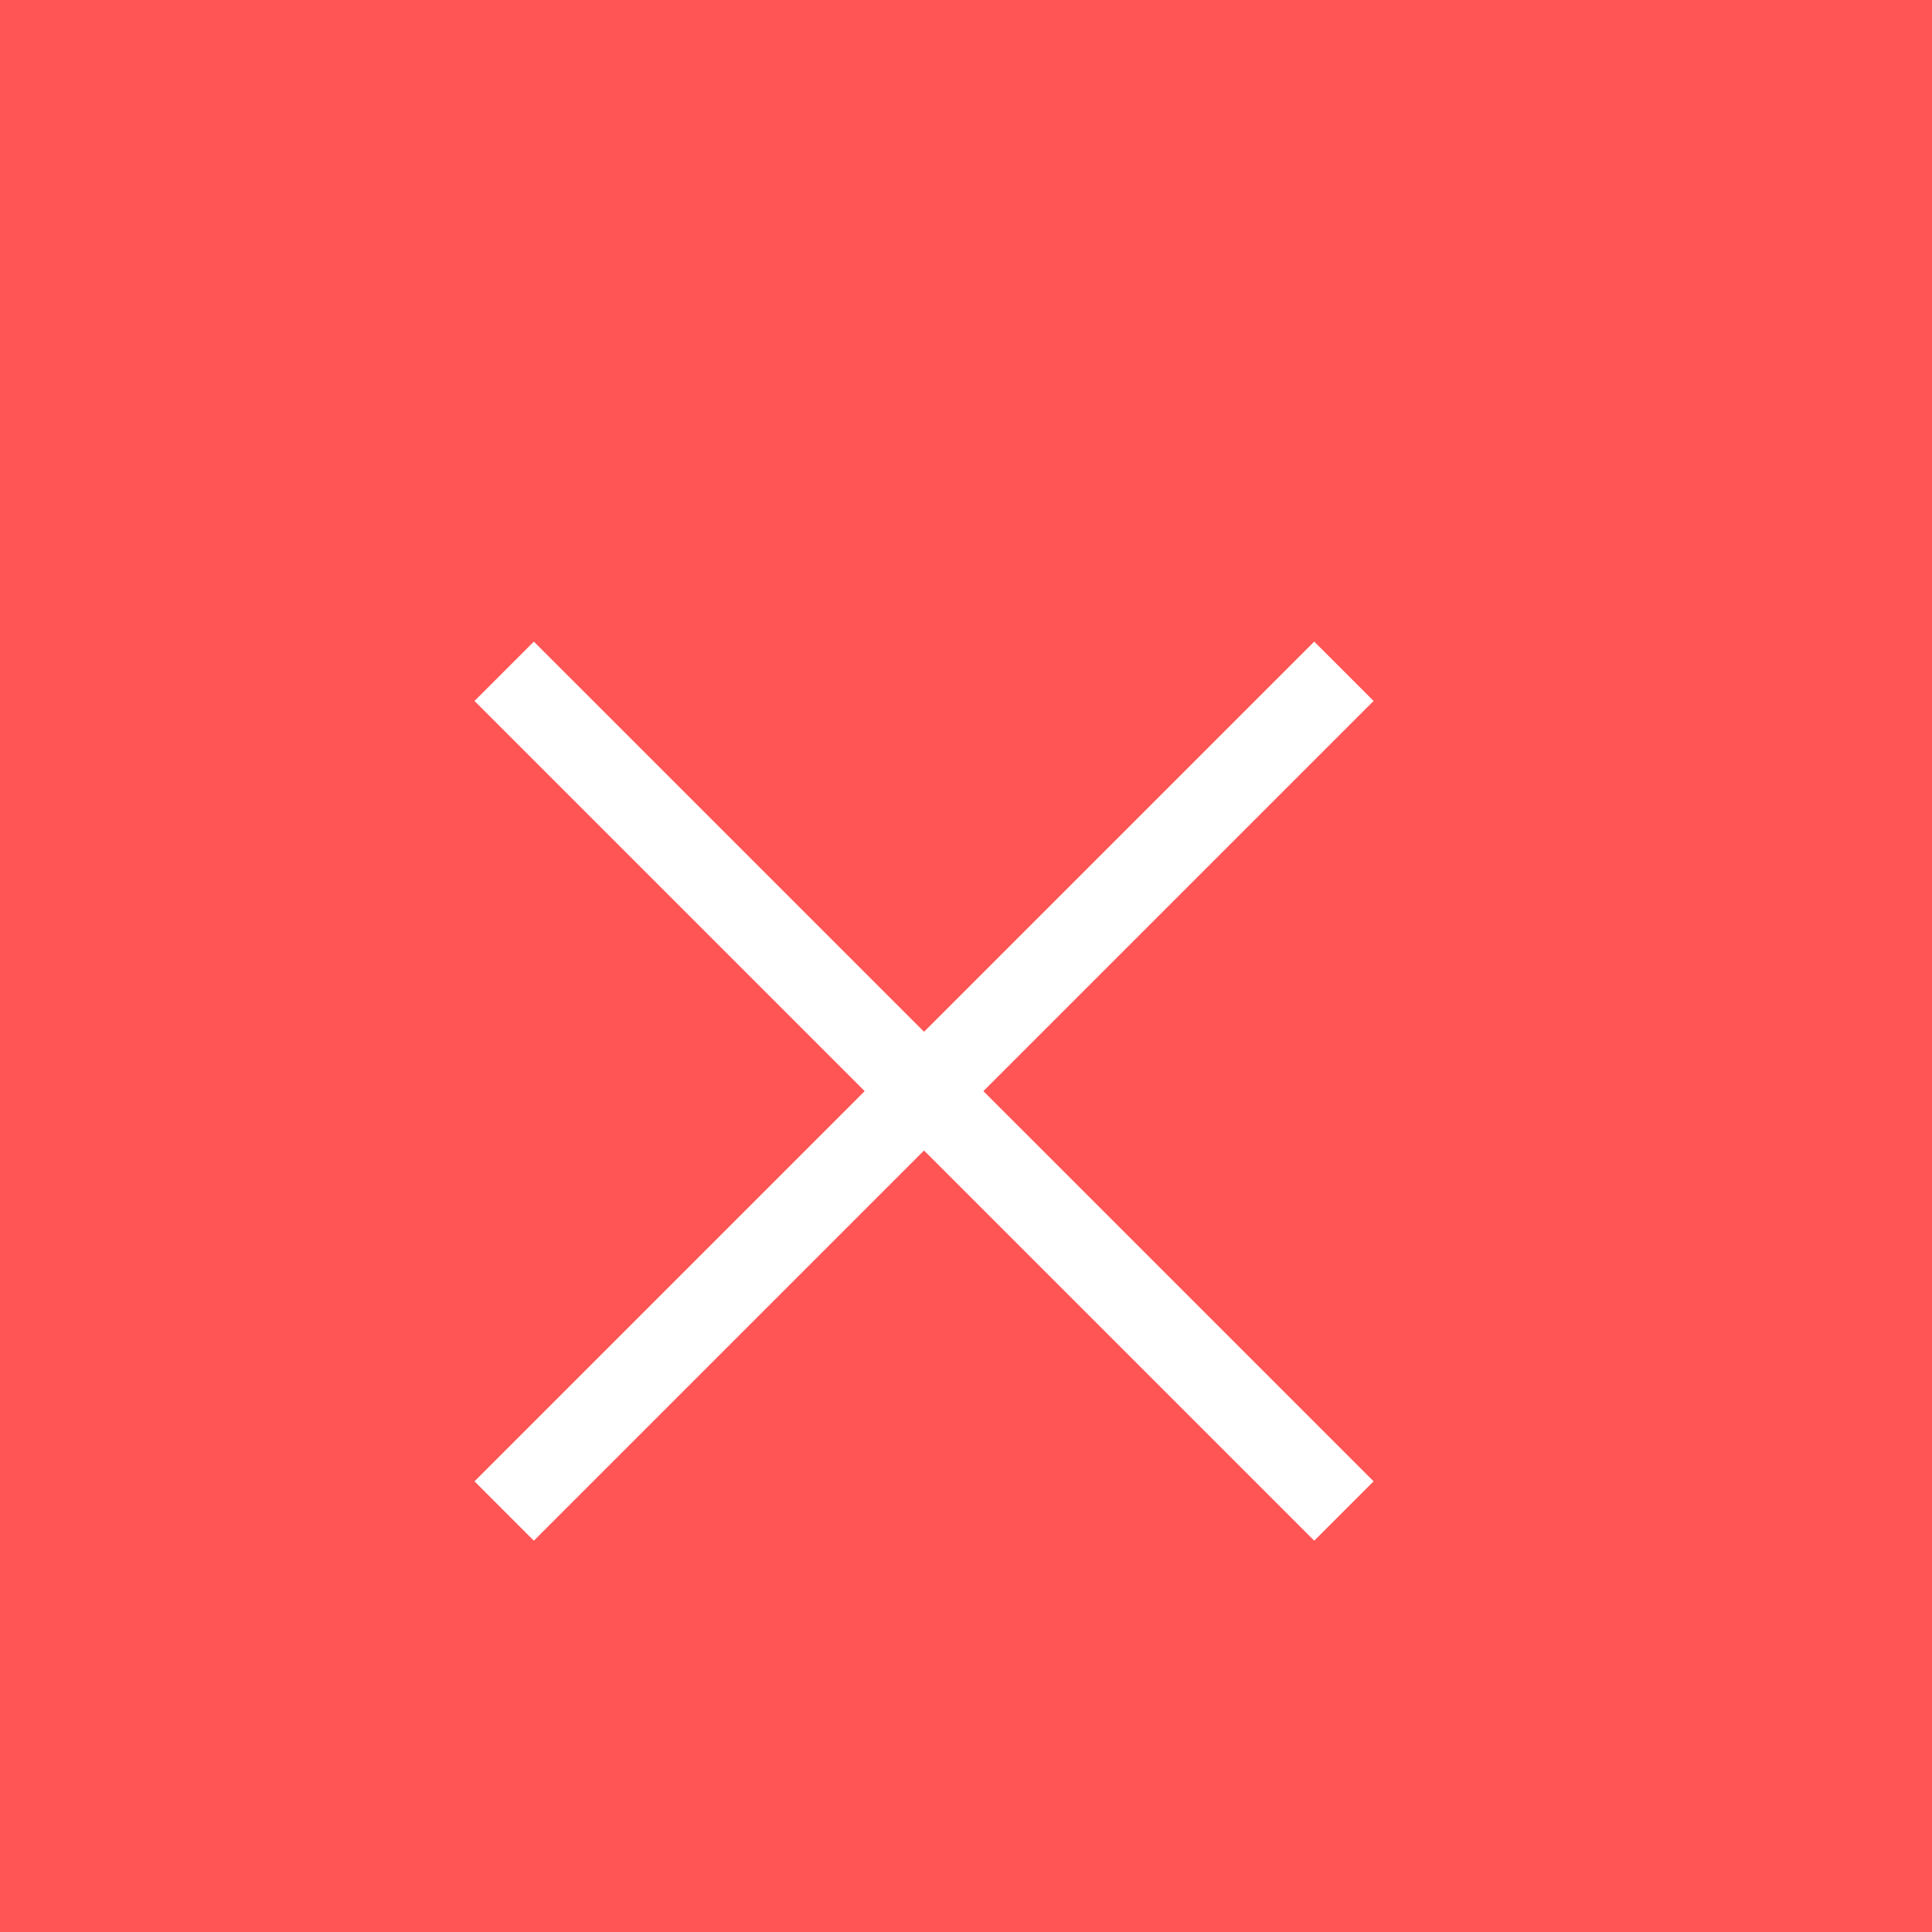
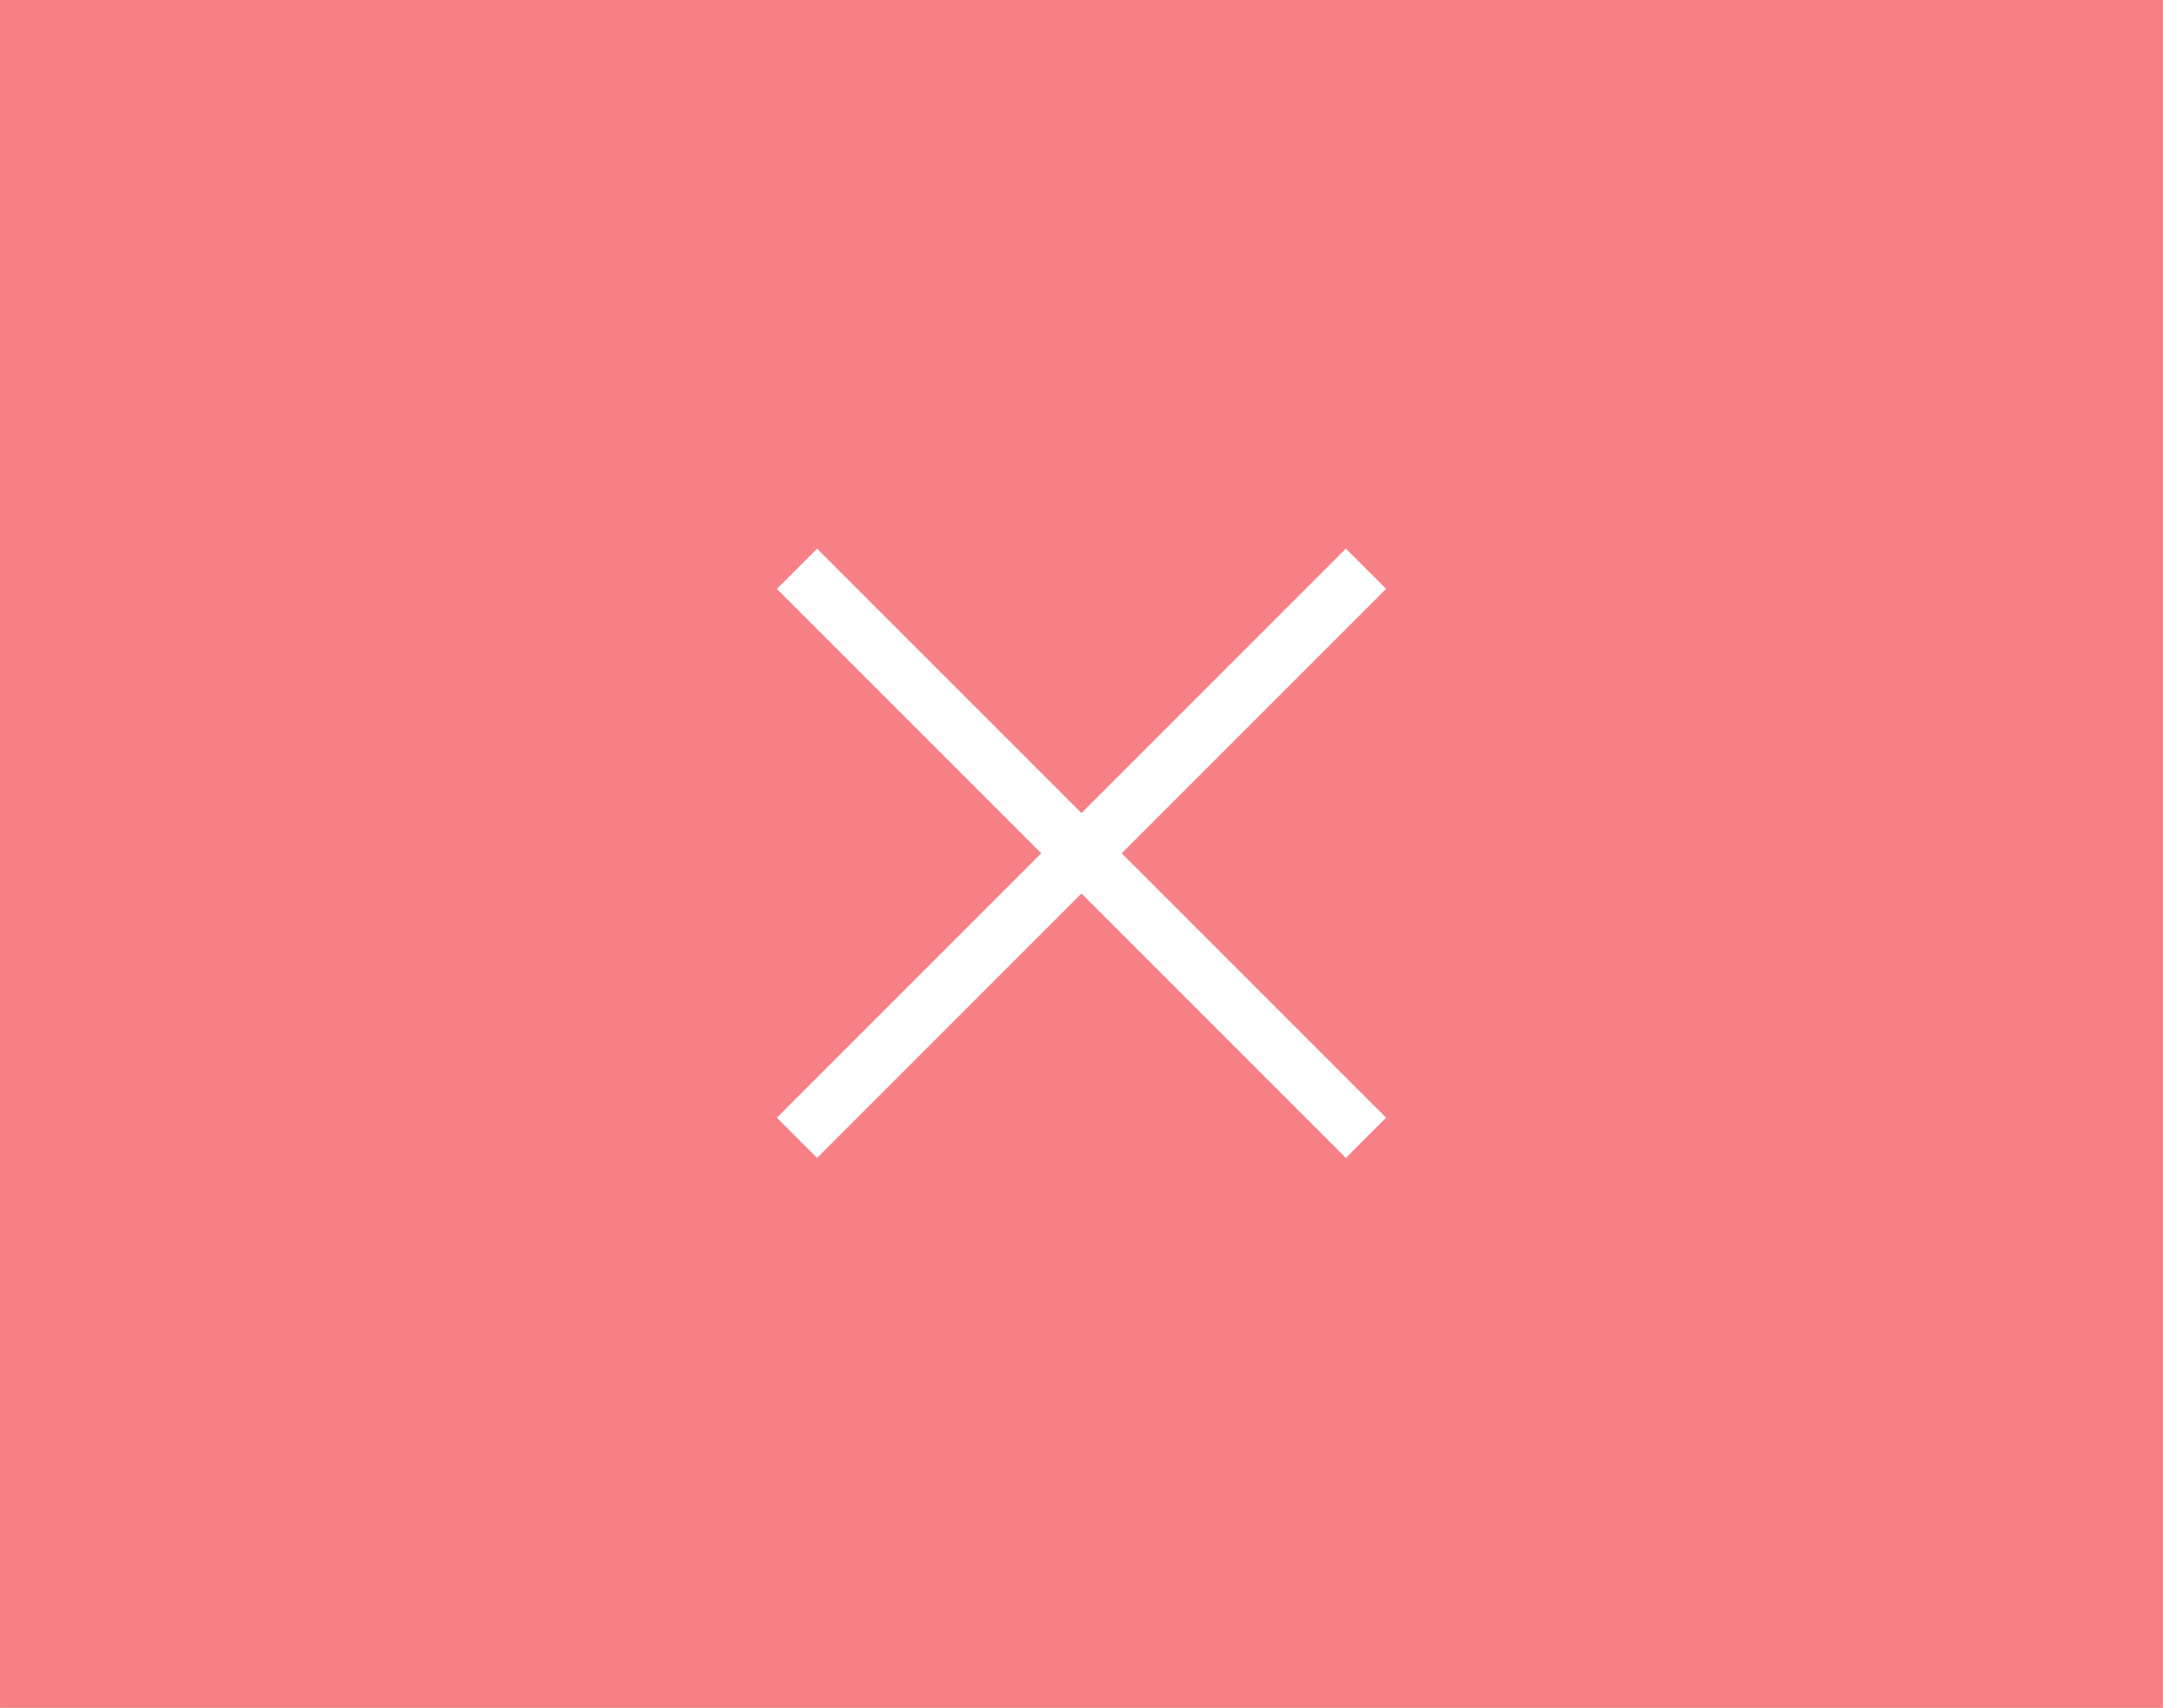
- <svg xmlns="http://www.w3.org/2000/svg" xmlns:ns1="http://www.openswatchbook.org/uri/2009/osb" xmlns:xlink="http://www.w3.org/1999/xlink" id="svg4306" width="23" height="23" version="1.1" style="enable-background:new">
-   <defs id="defs29">
-     <linearGradient id="fg_color" ns1:paint="solid">
-       <stop style="stop-color:#d3dae3;stop-opacity:1;" offset="0" id="stop1387" />
-     </linearGradient>
-     <linearGradient id="selected_fg_color" ns1:paint="solid">
-       <stop style="stop-color:#ffffffgit;stop-opacity:1;" offset="0" id="stop6555" />
-     </linearGradient>
-     <linearGradient id="y" x1="47.267" x2="50.1" y1="145.13" y2="145.13" gradientUnits="userSpaceOnUse" xlink:href="#selected_fg_color" />
-   </defs>
-   <g style="opacity:0.5" id="inactive-center" transform="matrix(3.7795,0,0,3.7795,-172.9969,-615.514)">
+ <svg xmlns="http://www.w3.org/2000/svg" id="svg4306" width="38" height="30" version="1.1" style="enable-background:new">
+   <defs id="defs29" />
+   <g style="opacity:0.5" id="inactive-center" transform="matrix(3.7795,0,0,3.7795,-164.9978,-613.514)">
    <rect x="43.656" y="141.16" width="10.054" height="7.938" ry="3.7990001e-06" style="opacity:0;stroke-width:0.402;paint-order:stroke fill markers" id="rect956" />
    <path d="m 47.454,143.71 -0.187,0.187 1.229,1.229 -1.229,1.229 0.187,0.187 1.229,-1.229 1.229,1.229 0.187,-0.187 -1.229,-1.229 1.229,-1.229 -0.187,-0.187 -1.229,1.229 z" style="opacity:1;fill:#5c616c;fill-opacity:1;paint-order:stroke fill markers" id="path958" />
  </g>
-   <g id="active-center" transform="matrix(3.7795,0,0,3.7795,-172.9969,-574.514)" style="opacity:1">
+   <g id="active-center" transform="matrix(3.7795,0,0,3.7795,-164.9978,-572.514)" style="opacity:1">
    <rect x="43.656" y="141.16" width="10.054" height="7.938" ry="3.7990001e-06" style="opacity:0;stroke-width:0.402;paint-order:stroke fill markers" id="rect976" />
    <path d="m 47.454,143.71 -0.187,0.187 1.229,1.229 -1.229,1.229 0.187,0.187 1.229,-1.229 1.229,1.229 0.187,-0.187 -1.229,-1.229 1.229,-1.229 -0.187,-0.187 -1.229,1.229 z" style="fill:#5c616c;fill-opacity:1;paint-order:stroke fill markers" id="path978" />
  </g>
-   <g id="hover-center" transform="matrix(3.7795,0,0,3.7795,-172.9969,-535.514)">
-     <rect x="43.656" y="141.16" width="10.054" height="7.938" ry="3.7990001e-06" style="fill:#ff5555;paint-order:stroke fill markers" id="rect996" />
+   <g id="hover-center" transform="matrix(3.7795,0,0,3.7795,-164.9978,-533.514)">
+     <rect x="43.656" y="141.16" width="10.054" height="7.938" ry="3.7990001e-06" style="fill:#f68086;paint-order:stroke fill markers;fill-opacity:1" id="rect996" />
    <path d="m 47.454,143.71 -0.187,0.187 1.229,1.229 -1.229,1.229 0.187,0.187 1.229,-1.229 1.229,1.229 0.187,-0.187 -1.229,-1.229 1.229,-1.229 -0.187,-0.187 -1.229,1.229 z" style="fill:#ffffff;fill-opacity:1;paint-order:stroke fill markers" id="path998" />
  </g>
-   <g id="pressed-center" transform="matrix(3.7795,0,0,3.7795,-172.9969,-495.514)">
-     <rect x="43.656" y="141.16" width="10.054" height="7.938" ry="3.7990001e-06" style="fill:#c83737;paint-order:stroke fill markers" id="rect1016" />
+   <g id="pressed-center" transform="matrix(3.7795,0,0,3.7795,-164.9978,-493.514)">
+     <rect x="43.656" y="141.16" width="10.054" height="7.938" ry="3.7990001e-06" style="fill:#f13039;paint-order:stroke fill markers;fill-opacity:1" id="rect1016" />
    <path d="m 47.454,143.71 -0.187,0.187 1.229,1.229 -1.229,1.229 0.187,0.187 1.229,-1.229 1.229,1.229 0.187,-0.187 -1.229,-1.229 1.229,-1.229 -0.187,-0.187 -1.229,1.229 z" style="fill:#ffffff;fill-opacity:1;paint-order:stroke fill markers" id="path1018" />
  </g>
-   <g transform="matrix(3.7795,0,0,3.7795,-172.9969,-654.5138)" id="deactivated-center" style="opacity:0.5">
+   <g transform="matrix(3.7795,0,0,3.7795,-164.9978,-652.5138)" id="deactivated-center" style="opacity:0.5">
    <rect id="rect880" style="opacity:0;stroke-width:0.402;paint-order:stroke fill markers" ry="3.7990001e-06" height="7.938" width="10.054" y="141.16" x="43.656" />
    <path id="path882" style="opacity:1;fill:#5c616c;fill-opacity:1;paint-order:stroke fill markers" d="m 47.454,143.71 -0.187,0.187 1.229,1.229 -1.229,1.229 0.187,0.187 1.229,-1.229 1.229,1.229 0.187,-0.187 -1.229,-1.229 1.229,-1.229 -0.187,-0.187 -1.229,1.229 z" />
  </g>
</svg>
